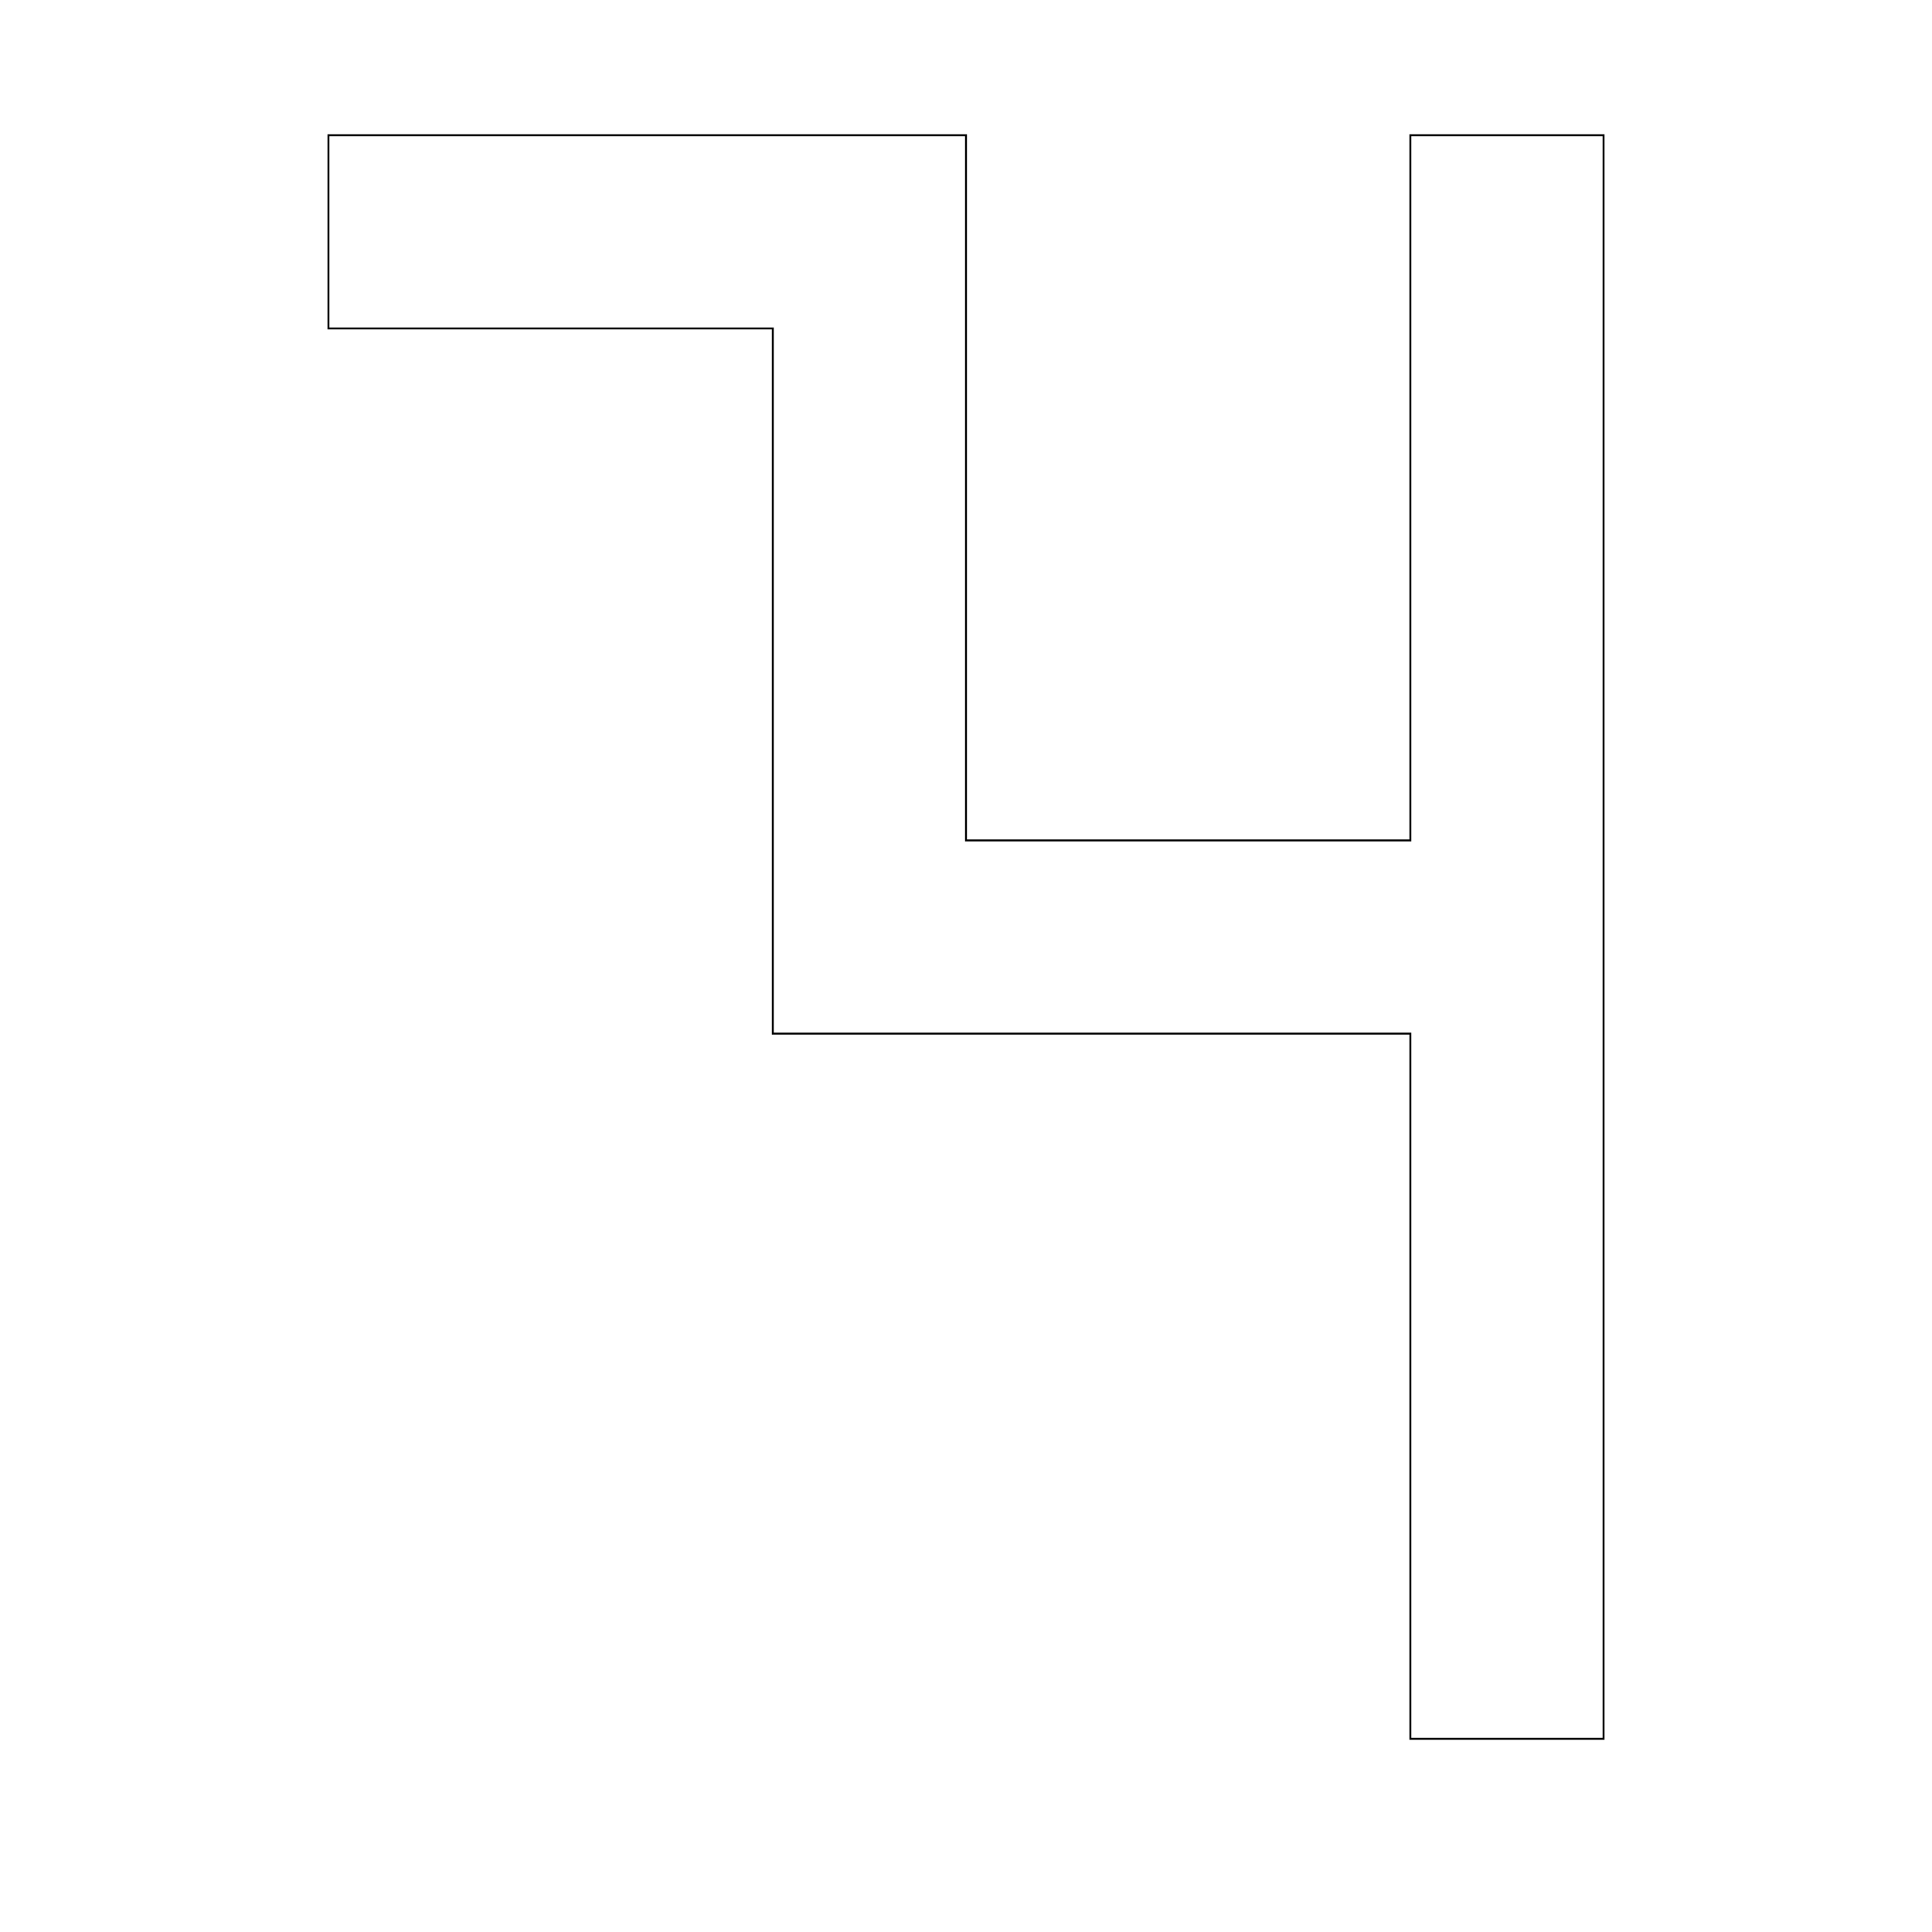
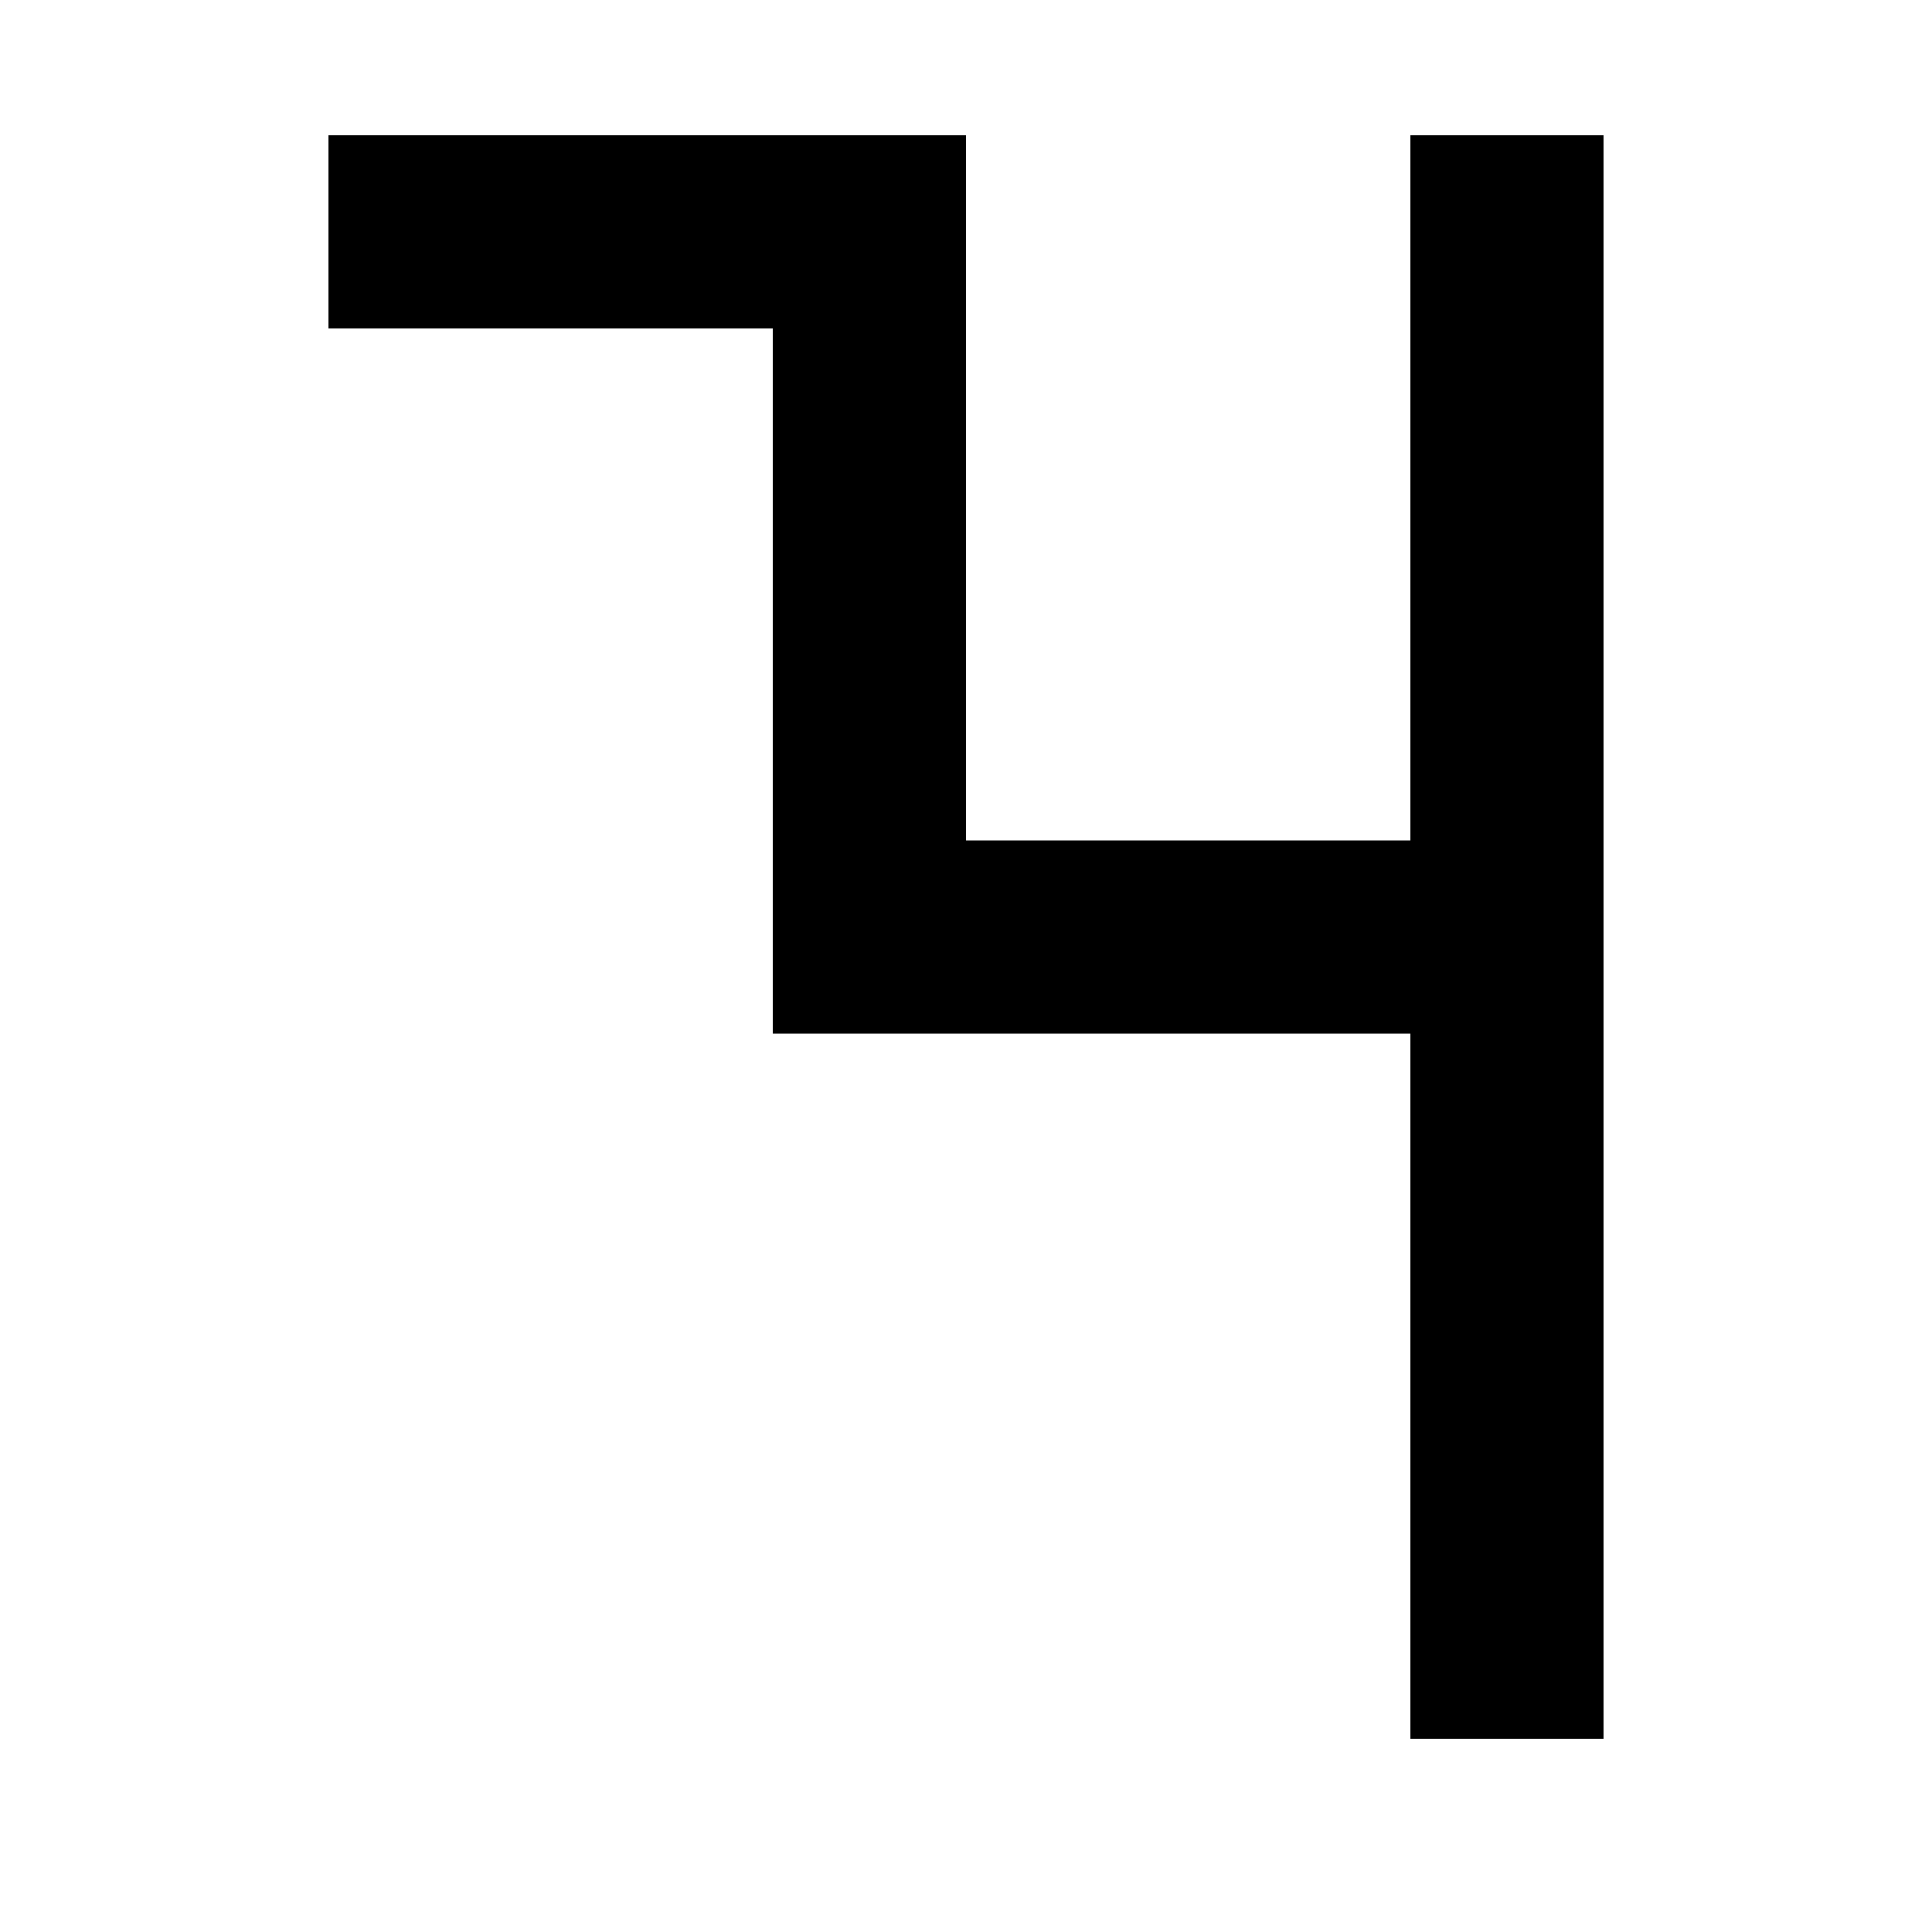
<svg xmlns="http://www.w3.org/2000/svg" width="1000" height="1000" id="svg3266" version="1.1">
  <defs id="defs3268" />
-   <g id="layer1" transform="translate(0,-52.36218)">
-     <path style="fill:none;stroke:#000000;stroke-width:1px;stroke-linecap:butt;stroke-linejoin:miter;stroke-opacity:1" d="m 170,70 330,0 0,365 230,0 0,-365 100,0 0,830 -100,0 0,-365 -330,0 0,-365 -230,0 z" id="path4009" transform="translate(0,52.36218)" />
+   <g id="layer1" transform="translate(0,-52.36218)" style="fill:#000000;fill-opacity:1;stroke:none">
+     <path style="fill:#000000;fill-opacity:1;stroke:none" d="m 170,122.362 c 110,0 220,0 330,0 0,121.667 0,243.333 0,365 76.667,0 153.333,0 230,0 0,-121.667 0,-243.333 0,-365 33.333,0 66.667,0 100,0 0,276.667 0,553.333 0,830 -33.333,0 -66.667,0 -100,0 0,-121.667 0,-243.333 0,-365 -110,0 -220,0 -330,0 0,-121.667 0,-243.333 0,-365 -76.667,0 -153.333,0 -230,0 0,-33.333 0,-66.667 0,-100 z" id="path4009" />
  </g>
</svg>
